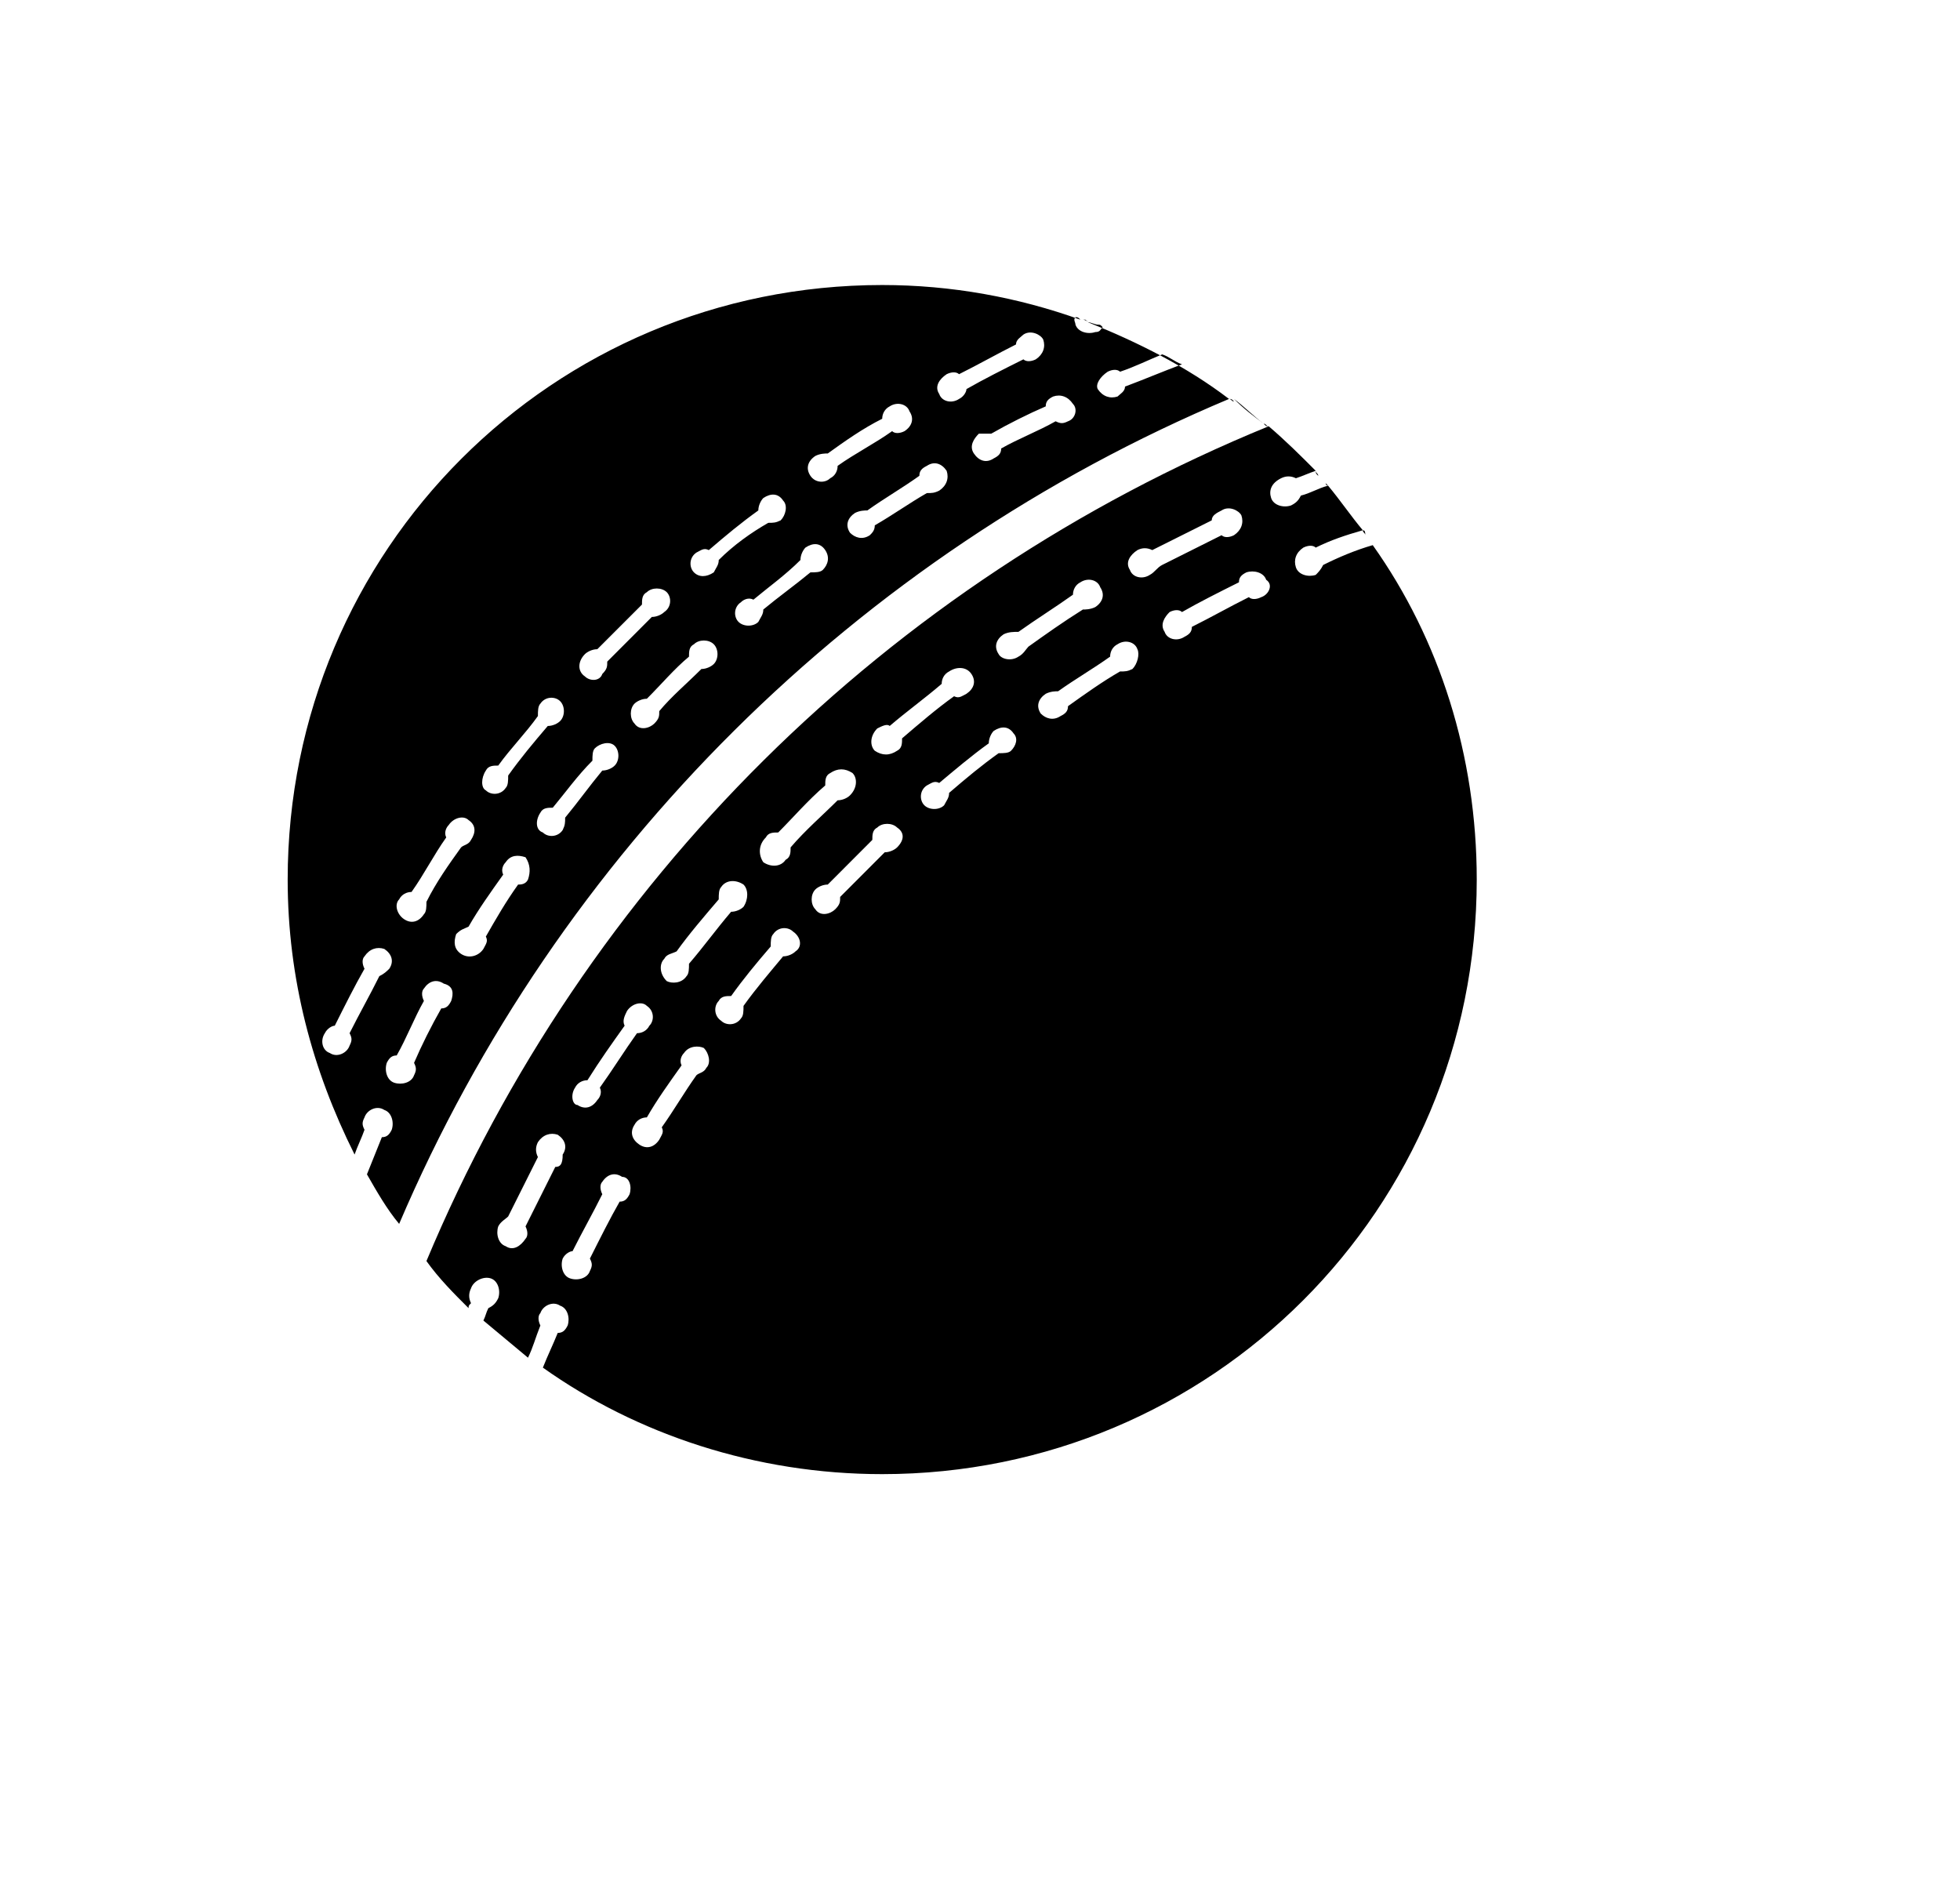
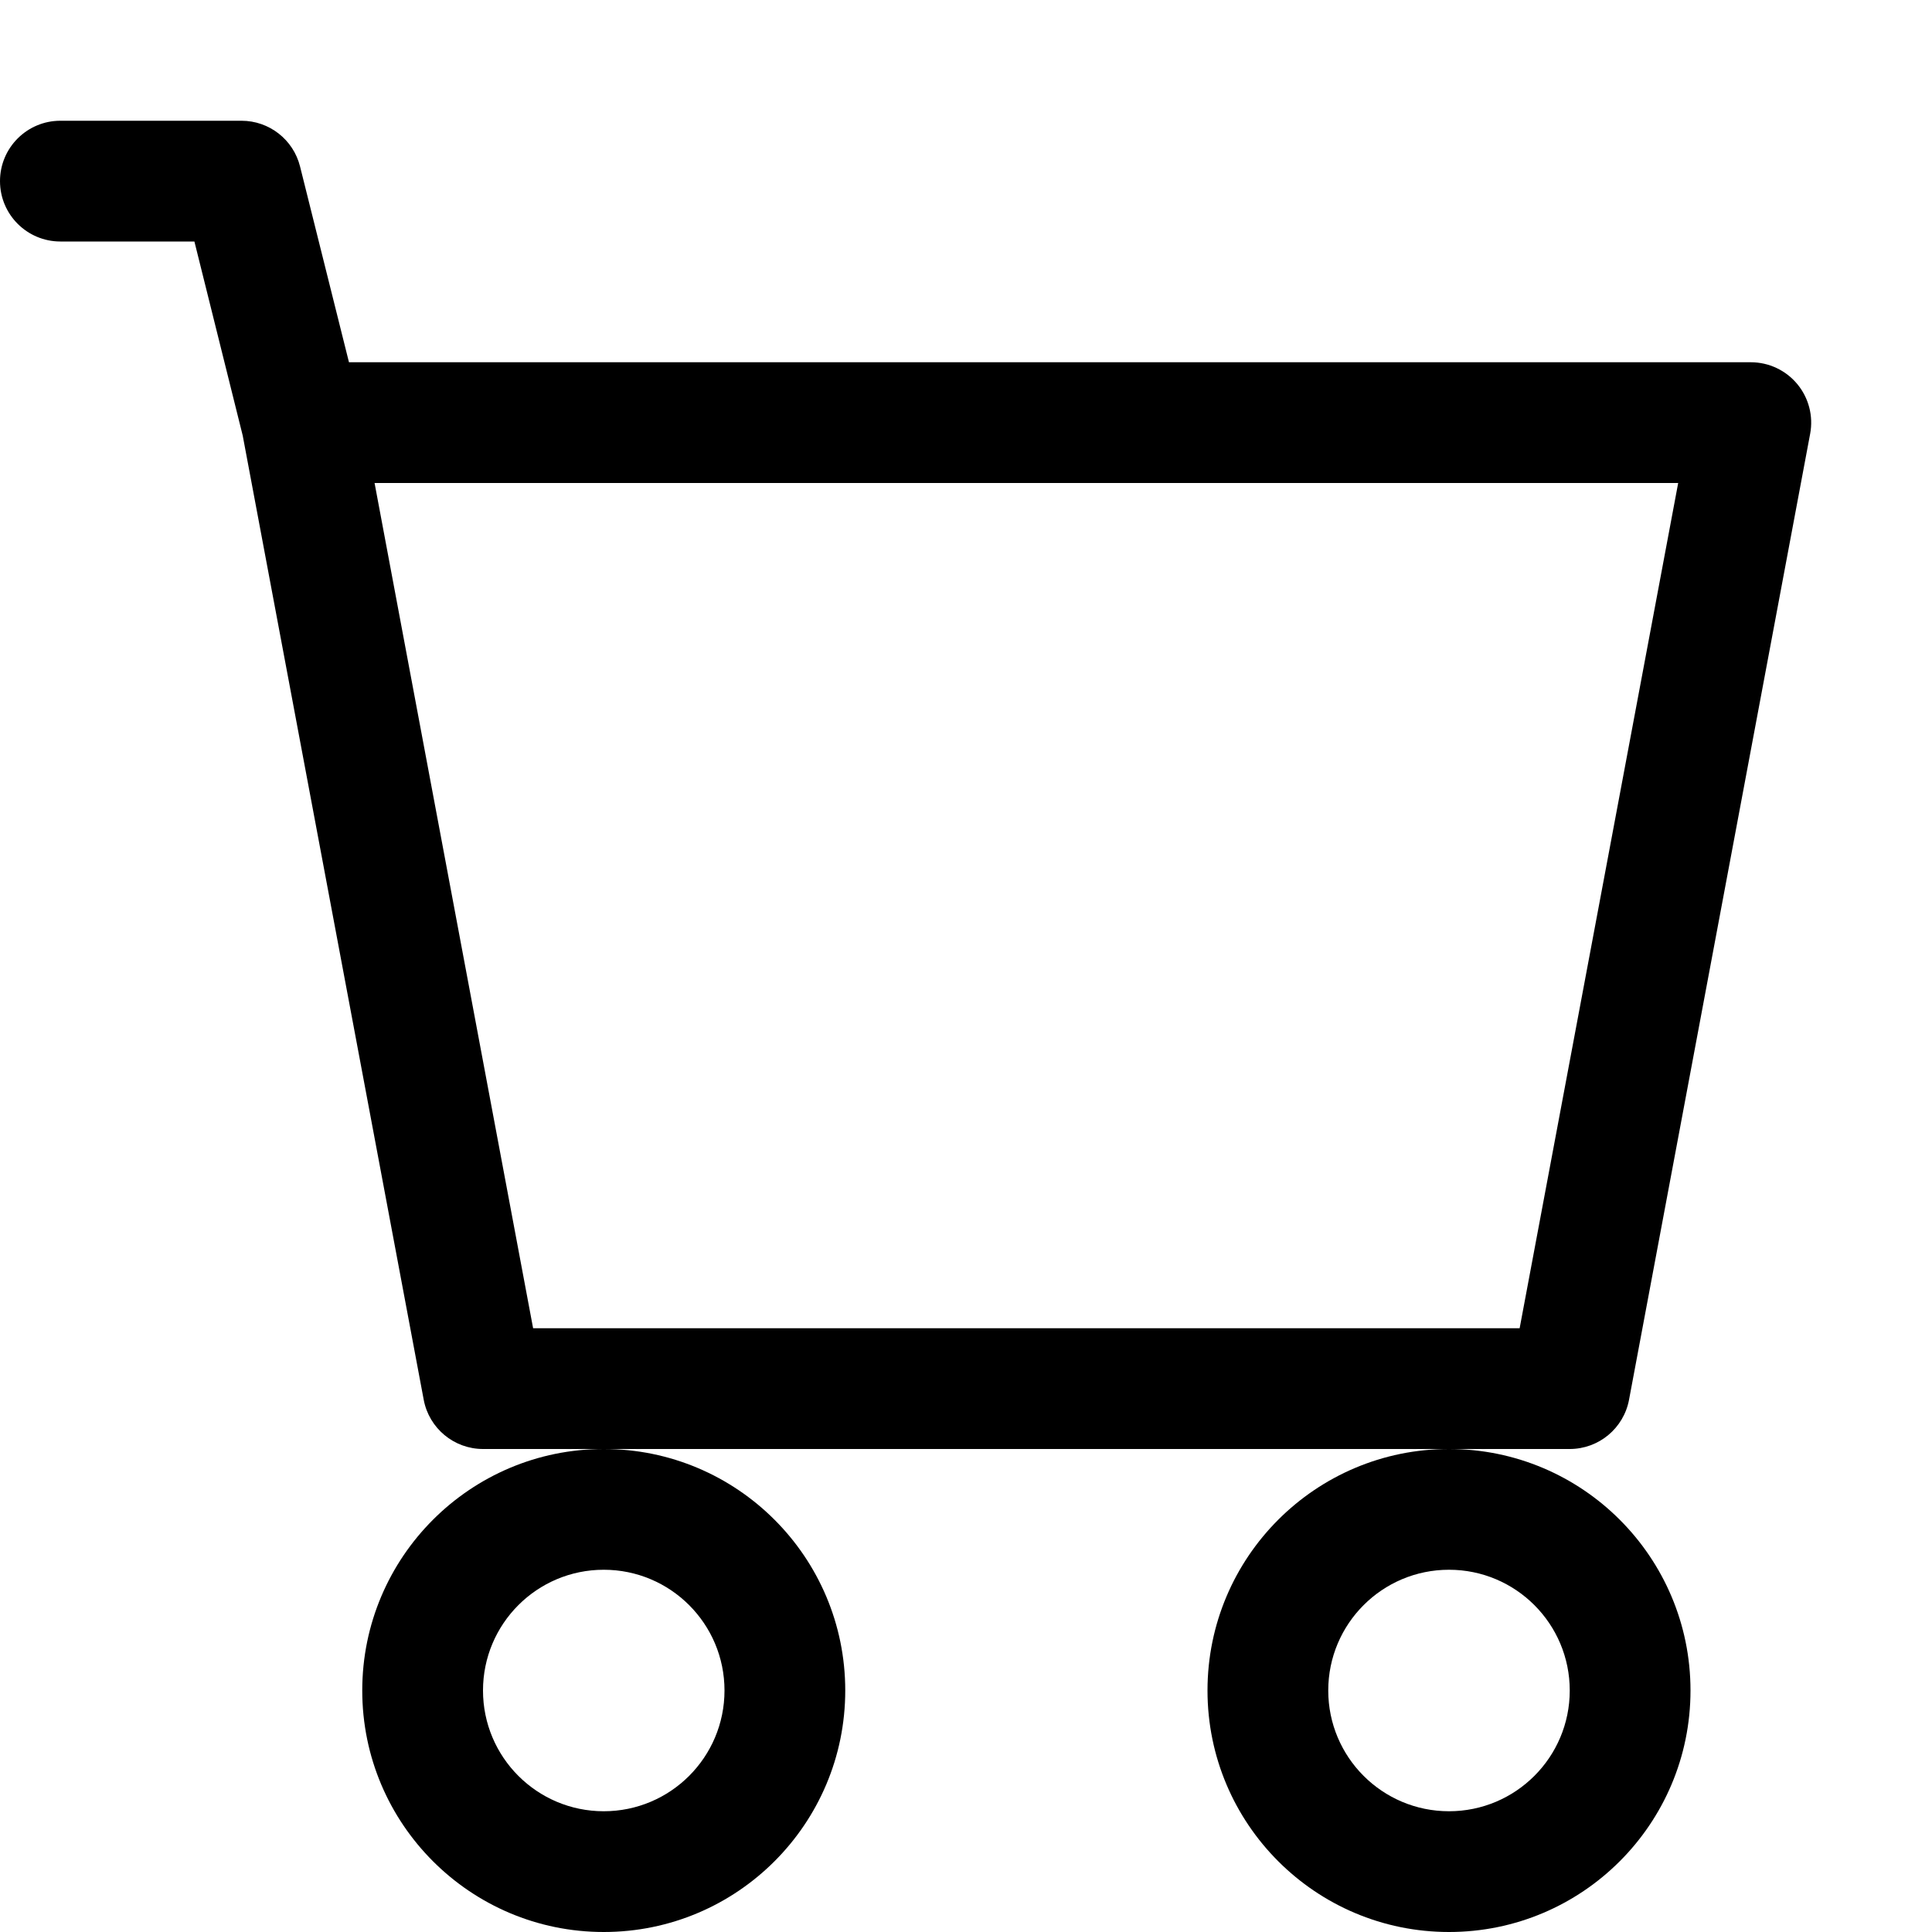
- <svg xmlns="http://www.w3.org/2000/svg" width="150" height="145" preserveAspectRatio="xMidYMid meet" version="1.0" viewBox="0 0 112.5 108.75" zoomAndPan="magnify">
-   <defs>
-     <clipPath id="1353b38e73">
-       <path d="M 24 24 L 84.762 24 L 84.762 84.609 L 24 84.609 Z M 24 24" clip-rule="nonzero" />
-     </clipPath>
-     <clipPath id="de131d443e">
-       <path d="M 16.512 16.359 L 71 16.359 L 71 71 L 16.512 71 Z M 16.512 16.359" clip-rule="nonzero" />
-     </clipPath>
-   </defs>
-   <g clip-path="url(#1353b38e73)">
-     <path fill="#000" fill-opacity="1" fill-rule="nonzero" d="M 78.793 31.289 C 77.797 31.574 76.801 32 75.949 32.426 C 75.805 32.711 75.664 32.852 75.52 32.996 C 75.094 33.137 74.527 32.996 74.383 32.566 C 74.242 32.141 74.383 31.715 74.809 31.43 C 75.094 31.289 75.379 31.289 75.52 31.43 C 76.375 31.004 77.227 30.719 78.223 30.434 C 77.512 29.582 76.941 28.73 76.23 27.875 C 75.664 28.02 75.238 28.301 74.668 28.445 C 74.527 28.73 74.383 28.871 74.098 29.012 C 73.672 29.156 73.105 29.012 72.961 28.586 C 72.82 28.16 72.961 27.734 73.531 27.449 C 73.816 27.309 74.098 27.309 74.383 27.449 C 74.809 27.309 75.094 27.164 75.52 27.023 C 74.668 26.168 73.816 25.316 72.82 24.465 C 50.922 33.422 33.574 50.625 24.477 72.379 C 25.188 73.375 26.039 74.23 26.895 75.082 C 26.895 74.941 26.895 74.941 27.035 74.797 C 26.895 74.512 26.895 74.23 27.035 73.945 C 27.176 73.52 27.746 73.234 28.172 73.375 C 28.598 73.52 28.742 74.086 28.598 74.512 C 28.457 74.797 28.316 74.941 28.031 75.082 C 27.887 75.367 27.887 75.508 27.746 75.793 C 28.598 76.504 29.453 77.215 30.305 77.926 C 30.59 77.355 30.73 76.789 31.016 76.078 C 30.875 75.793 30.875 75.508 31.016 75.367 C 31.16 74.941 31.727 74.656 32.152 74.941 C 32.582 75.082 32.723 75.652 32.582 76.078 C 32.438 76.363 32.297 76.504 32.012 76.504 C 31.727 77.215 31.441 77.785 31.16 78.496 C 36.562 82.332 43.387 84.609 50.637 84.609 C 69.551 84.609 84.762 69.395 84.762 50.484 C 84.762 43.375 82.629 36.691 78.793 31.289 Z M 43.957 48.066 C 44.098 47.781 44.383 47.781 44.668 47.781 C 45.52 46.93 46.371 45.934 47.367 45.082 C 47.367 44.797 47.367 44.512 47.652 44.371 C 48.078 44.086 48.504 44.086 48.934 44.371 C 49.215 44.652 49.215 45.223 48.789 45.648 C 48.648 45.793 48.363 45.934 48.078 45.934 C 47.227 46.785 46.23 47.641 45.379 48.637 C 45.379 48.918 45.379 49.203 45.094 49.348 C 44.809 49.773 44.238 49.773 43.812 49.488 C 43.527 49.062 43.527 48.492 43.957 48.066 Z M 38.125 55.035 C 38.27 54.75 38.551 54.75 38.836 54.605 C 39.547 53.613 40.402 52.617 41.254 51.621 C 41.254 51.336 41.254 51.051 41.395 50.91 C 41.68 50.484 42.25 50.484 42.676 50.77 C 42.961 51.051 42.961 51.621 42.676 52.047 C 42.535 52.191 42.25 52.332 41.965 52.332 C 41.113 53.328 40.402 54.324 39.547 55.316 C 39.547 55.602 39.547 55.887 39.406 56.027 C 39.121 56.457 38.551 56.457 38.27 56.312 C 37.84 55.887 37.84 55.316 38.125 55.035 Z M 33.008 62.426 C 33.148 62.145 33.434 62 33.719 62 C 34.43 60.863 35.141 59.867 35.852 58.871 C 35.707 58.59 35.852 58.305 35.992 58.02 C 36.277 57.594 36.848 57.449 37.129 57.734 C 37.559 58.02 37.559 58.59 37.273 58.871 C 37.129 59.156 36.848 59.301 36.562 59.301 C 35.852 60.293 35.141 61.434 34.43 62.426 C 34.57 62.711 34.43 62.996 34.285 63.137 C 34.004 63.566 33.574 63.707 33.148 63.422 C 32.863 63.422 32.723 62.855 33.008 62.426 Z M 31.871 66.977 C 31.301 68.113 30.73 69.254 30.164 70.391 C 30.305 70.676 30.305 70.957 30.164 71.102 C 29.879 71.527 29.453 71.812 29.027 71.527 C 28.598 71.387 28.457 70.816 28.598 70.391 C 28.742 70.105 29.027 69.965 29.168 69.82 C 29.738 68.684 30.305 67.547 30.875 66.41 C 30.73 66.125 30.73 65.84 30.875 65.555 C 31.16 65.129 31.586 64.988 32.012 65.129 C 32.438 65.414 32.582 65.84 32.297 66.266 C 32.297 66.836 32.152 66.977 31.871 66.977 Z M 36.137 68.543 C 35.992 68.824 35.852 68.969 35.566 68.969 C 34.996 69.965 34.43 71.102 33.859 72.238 C 34.004 72.523 34.004 72.664 33.859 72.949 C 33.719 73.375 33.148 73.52 32.723 73.375 C 32.297 73.234 32.152 72.664 32.297 72.238 C 32.438 71.953 32.723 71.812 32.863 71.812 C 33.434 70.676 34.004 69.68 34.57 68.543 C 34.43 68.258 34.43 67.973 34.57 67.832 C 34.855 67.402 35.281 67.262 35.707 67.547 C 36.137 67.547 36.277 68.113 36.137 68.543 Z M 40.543 61.289 C 40.402 61.574 40.117 61.574 39.973 61.715 C 39.262 62.711 38.695 63.707 37.984 64.703 C 38.125 64.988 37.984 65.129 37.84 65.414 C 37.559 65.84 37.129 65.98 36.703 65.699 C 36.277 65.414 36.137 64.988 36.418 64.559 C 36.562 64.277 36.848 64.133 37.129 64.133 C 37.699 63.137 38.41 62.145 39.121 61.148 C 38.98 60.863 39.121 60.578 39.262 60.438 C 39.547 60.012 40.117 60.012 40.402 60.152 C 40.684 60.438 40.828 61.004 40.543 61.289 Z M 45.66 54.605 C 45.52 54.75 45.234 54.891 44.949 54.891 C 44.238 55.746 43.387 56.738 42.676 57.734 C 42.676 58.02 42.676 58.305 42.535 58.445 C 42.25 58.871 41.68 58.871 41.395 58.59 C 40.969 58.305 40.969 57.734 41.254 57.449 C 41.395 57.168 41.68 57.168 41.965 57.168 C 42.676 56.172 43.387 55.316 44.238 54.324 C 44.238 54.039 44.238 53.754 44.383 53.613 C 44.668 53.184 45.234 53.184 45.52 53.469 C 45.945 53.754 46.09 54.324 45.66 54.605 Z M 51.492 48.637 C 51.348 48.777 51.066 48.918 50.781 48.918 C 49.926 49.773 49.074 50.625 48.223 51.48 C 48.223 51.762 48.223 51.906 47.938 52.191 C 47.652 52.473 47.082 52.617 46.801 52.191 C 46.516 51.906 46.516 51.336 46.801 51.051 C 46.941 50.91 47.227 50.77 47.512 50.77 C 48.363 49.914 49.215 49.062 50.07 48.207 C 50.07 47.926 50.07 47.641 50.355 47.496 C 50.637 47.215 51.207 47.215 51.492 47.496 C 51.918 47.781 51.918 48.207 51.492 48.637 Z M 51.492 43.09 C 51.066 43.375 50.637 43.375 50.211 43.09 C 49.926 42.805 49.926 42.238 50.355 41.809 C 50.637 41.668 50.922 41.527 51.066 41.668 C 52.059 40.816 53.055 40.105 54.051 39.25 C 54.051 38.965 54.191 38.684 54.477 38.539 C 54.902 38.254 55.473 38.254 55.758 38.684 C 56.043 39.109 55.898 39.535 55.473 39.82 C 55.188 39.961 55.047 40.105 54.762 39.961 C 53.766 40.672 52.77 41.527 51.777 42.379 C 51.777 42.664 51.777 42.949 51.492 43.09 Z M 58.031 43.09 C 57.891 43.23 57.605 43.23 57.32 43.23 C 56.324 43.941 55.473 44.652 54.477 45.508 C 54.477 45.793 54.336 45.934 54.191 46.219 C 53.91 46.504 53.34 46.504 53.055 46.219 C 52.77 45.934 52.77 45.363 53.199 45.082 C 53.48 44.938 53.625 44.797 53.91 44.938 C 54.762 44.227 55.758 43.375 56.754 42.664 C 56.754 42.379 56.895 42.094 57.035 41.953 C 57.465 41.668 57.891 41.668 58.176 42.094 C 58.457 42.379 58.316 42.805 58.031 43.09 Z M 58.457 37.688 C 58.031 37.973 57.465 37.828 57.32 37.543 C 57.035 37.117 57.18 36.691 57.605 36.406 C 57.891 36.266 58.176 36.266 58.457 36.266 C 59.453 35.555 60.59 34.844 61.586 34.133 C 61.586 33.848 61.73 33.562 62.012 33.422 C 62.441 33.137 63.008 33.277 63.152 33.707 C 63.434 34.133 63.293 34.559 62.867 34.844 C 62.582 34.984 62.297 34.984 62.156 34.984 C 61.02 35.695 60.023 36.406 59.027 37.117 C 58.887 37.262 58.742 37.543 58.457 37.688 Z M 65 38.398 C 64.715 38.539 64.574 38.539 64.289 38.539 C 63.293 39.109 62.297 39.82 61.301 40.531 C 61.301 40.816 61.16 40.957 60.875 41.098 C 60.449 41.383 60.023 41.242 59.738 40.957 C 59.453 40.531 59.598 40.105 60.023 39.82 C 60.309 39.676 60.59 39.676 60.734 39.676 C 61.73 38.965 62.723 38.398 63.719 37.688 C 63.719 37.402 63.863 37.117 64.145 36.977 C 64.574 36.691 65.141 36.832 65.285 37.262 C 65.426 37.543 65.285 38.113 65 38.398 Z M 65.996 32.996 C 65.566 33.277 65 33.137 64.855 32.711 C 64.574 32.285 64.855 31.855 65.285 31.574 C 65.566 31.43 65.852 31.43 66.137 31.574 C 67.273 31.004 68.41 30.434 69.551 29.867 C 69.551 29.582 69.832 29.441 70.117 29.297 C 70.543 29.012 71.113 29.297 71.254 29.582 C 71.398 30.008 71.254 30.434 70.828 30.719 C 70.543 30.863 70.262 30.863 70.117 30.719 C 68.98 31.289 67.844 31.855 66.707 32.426 C 66.422 32.566 66.277 32.852 65.996 32.996 Z M 72.395 34.273 C 72.109 34.418 71.824 34.418 71.684 34.273 C 70.543 34.844 69.551 35.41 68.41 35.98 C 68.41 36.266 68.27 36.406 67.984 36.551 C 67.559 36.832 66.988 36.691 66.848 36.266 C 66.562 35.84 66.848 35.41 67.133 35.129 C 67.418 34.984 67.699 34.984 67.844 35.129 C 68.84 34.559 69.977 33.988 71.113 33.422 C 71.113 33.137 71.254 32.996 71.539 32.852 C 71.965 32.711 72.535 32.852 72.676 33.277 C 73.105 33.562 72.82 34.133 72.395 34.273 Z M 72.395 34.273" />
-   </g>
-   <path fill="#000" fill-opacity="1" fill-rule="nonzero" d="M 78.223 30.434 C 78.223 30.578 78.363 30.578 78.363 30.719 C 78.363 30.578 78.363 30.434 78.223 30.434 Z M 78.223 30.434" />
-   <path fill="#000" fill-opacity="1" fill-rule="nonzero" d="M 72.535 24.32 C 71.965 23.895 71.398 23.324 70.828 22.898 C 71.398 23.469 71.965 23.895 72.535 24.32 Z M 72.535 24.32" />
-   <path fill="#000" fill-opacity="1" fill-rule="nonzero" d="M 62.297 18.348 C 62.156 18.348 62.156 18.348 62.156 18.348 C 62.297 18.348 62.441 18.492 62.582 18.492 C 62.441 18.492 62.297 18.348 62.297 18.348 Z M 62.297 18.348" />
-   <path fill="#000" fill-opacity="1" fill-rule="nonzero" d="M 75.664 27.309 C 75.805 27.449 75.949 27.59 76.09 27.734 C 75.949 27.59 75.805 27.449 75.664 27.309 Z M 75.664 27.309" />
-   <path fill="#000" fill-opacity="1" fill-rule="nonzero" d="M 75.52 27.023 C 75.379 27.023 75.379 27.023 75.52 27.023 C 75.52 27.164 75.664 27.164 75.664 27.309 C 75.52 27.164 75.52 27.164 75.52 27.023 Z M 75.52 27.023" />
-   <path fill="#000" fill-opacity="1" fill-rule="nonzero" d="M 76.23 27.875 C 76.23 27.875 76.09 27.734 76.09 27.734 C 76.09 27.734 76.09 27.875 76.23 27.875 Z M 76.23 27.875" />
-   <path fill="#000" fill-opacity="1" fill-rule="nonzero" d="M 72.535 24.32 C 72.676 24.32 72.676 24.465 72.82 24.465 C 72.676 24.465 72.676 24.465 72.535 24.32 Z M 72.535 24.32" />
-   <path fill="#000" fill-opacity="1" fill-rule="nonzero" d="M 70.543 22.898 C 70.688 22.898 70.688 23.043 70.828 23.043 C 70.688 22.898 70.688 22.898 70.543 22.898 Z M 70.543 22.898" />
-   <g clip-path="url(#de131d443e)">
-     <path fill="#000" fill-opacity="1" fill-rule="nonzero" d="M 63.008 18.633 C 63.152 18.633 63.152 18.633 63.293 18.777 C 63.152 18.918 63.152 19.059 62.867 19.059 C 62.441 19.203 61.871 19.059 61.73 18.633 C 61.73 18.492 61.586 18.348 61.73 18.207 C 61.871 18.207 61.871 18.207 62.012 18.348 C 58.457 17.07 54.621 16.359 50.637 16.359 C 31.727 16.359 16.512 31.574 16.512 50.484 C 16.512 56.172 17.934 61.434 20.352 66.266 C 20.496 65.84 20.777 65.27 20.922 64.844 C 20.777 64.559 20.777 64.418 20.922 64.133 C 21.062 63.707 21.633 63.422 22.059 63.707 C 22.484 63.848 22.629 64.418 22.484 64.844 C 22.344 65.129 22.199 65.27 21.918 65.27 C 21.633 65.98 21.348 66.691 21.062 67.402 C 21.633 68.398 22.199 69.395 22.91 70.246 C 32.012 48.918 49.215 31.855 70.543 22.898 C 68.129 21.051 65.285 19.629 62.441 18.492 C 62.582 18.492 62.867 18.633 63.008 18.633 Z M 33.574 37.543 C 33.719 37.402 34.004 37.262 34.285 37.262 C 35.141 36.406 35.992 35.555 36.848 34.699 C 36.848 34.418 36.848 34.133 37.129 33.988 C 37.414 33.707 37.984 33.707 38.27 33.988 C 38.551 34.273 38.551 34.844 38.125 35.129 C 37.984 35.27 37.699 35.41 37.414 35.41 C 36.562 36.266 35.707 37.117 34.855 37.973 C 34.855 38.254 34.855 38.398 34.57 38.684 C 34.43 39.109 33.859 39.109 33.574 38.824 C 33.148 38.539 33.148 37.973 33.574 37.543 Z M 27.887 44.227 C 28.031 43.941 28.316 43.941 28.598 43.941 C 29.309 42.949 30.164 42.094 30.875 41.098 C 30.875 40.816 30.875 40.531 31.016 40.387 C 31.301 39.961 31.871 39.961 32.152 40.246 C 32.438 40.531 32.438 41.098 32.152 41.383 C 32.012 41.527 31.727 41.668 31.441 41.668 C 30.59 42.664 29.879 43.516 29.168 44.512 C 29.168 44.797 29.168 45.082 29.027 45.223 C 28.742 45.648 28.172 45.648 27.887 45.363 C 27.605 45.223 27.605 44.652 27.887 44.227 Z M 22.91 51.621 C 23.055 51.336 23.34 51.195 23.621 51.195 C 24.332 50.199 24.902 49.062 25.613 48.066 C 25.473 47.781 25.613 47.496 25.754 47.355 C 26.039 46.93 26.609 46.785 26.895 47.07 C 27.32 47.355 27.32 47.781 27.035 48.207 C 26.895 48.492 26.609 48.492 26.465 48.637 C 25.754 49.629 25.043 50.625 24.477 51.762 C 24.477 52.047 24.477 52.332 24.332 52.473 C 24.051 52.902 23.621 53.043 23.195 52.758 C 22.77 52.473 22.629 51.906 22.91 51.621 Z M 21.773 56.027 C 21.207 57.168 20.637 58.16 20.066 59.301 C 20.211 59.582 20.211 59.727 20.066 60.012 C 19.926 60.438 19.355 60.723 18.93 60.438 C 18.504 60.293 18.363 59.727 18.645 59.301 C 18.789 59.016 19.074 58.871 19.215 58.871 C 19.785 57.734 20.352 56.598 20.922 55.602 C 20.777 55.316 20.777 55.035 20.922 54.891 C 21.207 54.465 21.633 54.324 22.059 54.465 C 22.484 54.75 22.629 55.176 22.344 55.602 C 22.199 55.746 22.059 55.887 21.773 56.027 Z M 25.898 57.449 C 25.754 57.734 25.613 57.879 25.328 57.879 C 24.762 58.871 24.191 60.012 23.766 61.004 C 23.906 61.289 23.906 61.434 23.766 61.715 C 23.621 62.145 23.055 62.285 22.629 62.145 C 22.199 62 22.059 61.434 22.199 61.004 C 22.344 60.723 22.484 60.578 22.77 60.578 C 23.34 59.582 23.766 58.445 24.332 57.449 C 24.191 57.168 24.191 56.883 24.332 56.738 C 24.617 56.312 25.043 56.172 25.473 56.457 C 26.039 56.598 26.039 57.023 25.898 57.449 Z M 30.305 50.484 C 30.164 50.77 29.879 50.77 29.738 50.77 C 29.027 51.762 28.457 52.758 27.887 53.754 C 28.031 54.039 27.887 54.18 27.746 54.465 C 27.461 54.891 26.895 55.035 26.465 54.75 C 26.039 54.465 26.039 54.039 26.184 53.613 C 26.465 53.328 26.609 53.328 26.895 53.184 C 27.461 52.191 28.172 51.195 28.883 50.199 C 28.742 49.914 28.883 49.629 29.027 49.488 C 29.309 49.062 29.738 49.062 30.164 49.203 C 30.449 49.629 30.449 50.059 30.305 50.484 Z M 35.281 43.941 C 35.141 44.086 34.855 44.227 34.57 44.227 C 33.859 45.082 33.148 46.074 32.438 46.93 C 32.438 47.215 32.438 47.355 32.297 47.641 C 32.012 48.066 31.441 48.066 31.16 47.781 C 30.73 47.641 30.73 47.07 31.016 46.645 C 31.16 46.359 31.441 46.359 31.727 46.359 C 32.438 45.508 33.148 44.512 34.004 43.66 C 34.004 43.375 34.004 43.09 34.145 42.949 C 34.43 42.664 34.996 42.52 35.281 42.805 C 35.566 43.09 35.566 43.66 35.281 43.941 Z M 40.969 38.113 C 40.828 38.254 40.543 38.398 40.258 38.398 C 39.406 39.25 38.551 39.961 37.84 40.816 C 37.84 41.098 37.84 41.242 37.559 41.527 C 37.273 41.809 36.703 41.953 36.418 41.527 C 36.137 41.242 36.137 40.672 36.418 40.387 C 36.562 40.246 36.848 40.105 37.129 40.105 C 37.984 39.25 38.695 38.398 39.547 37.688 C 39.547 37.402 39.547 37.117 39.832 36.977 C 40.117 36.691 40.684 36.691 40.969 36.977 C 41.254 37.262 41.254 37.828 40.969 38.113 Z M 41.254 32.141 C 41.254 32.426 41.113 32.566 40.969 32.852 C 40.543 33.137 40.117 33.137 39.832 32.852 C 39.547 32.566 39.547 32 39.973 31.715 C 40.258 31.574 40.402 31.43 40.684 31.574 C 41.68 30.719 42.535 30.008 43.527 29.297 C 43.527 29.012 43.672 28.73 43.812 28.586 C 44.238 28.301 44.668 28.301 44.949 28.73 C 45.234 29.012 45.094 29.582 44.809 29.867 C 44.523 30.008 44.383 30.008 44.098 30.008 C 43.102 30.578 42.105 31.289 41.254 32.141 Z M 47.227 32.711 C 47.082 32.852 46.801 32.852 46.516 32.852 C 45.66 33.562 44.668 34.273 43.812 34.984 C 43.812 35.27 43.672 35.41 43.527 35.695 C 43.246 35.98 42.676 35.98 42.391 35.695 C 42.105 35.41 42.105 34.844 42.535 34.559 C 42.676 34.418 42.961 34.273 43.246 34.418 C 44.098 33.707 45.094 32.996 45.945 32.141 C 45.945 31.855 46.09 31.574 46.23 31.43 C 46.656 31.145 47.082 31.145 47.367 31.574 C 47.652 32 47.512 32.426 47.227 32.711 Z M 47.652 27.449 C 47.367 27.734 46.801 27.734 46.516 27.309 C 46.23 26.879 46.371 26.453 46.801 26.168 C 47.082 26.027 47.367 26.027 47.512 26.027 C 48.504 25.316 49.5 24.605 50.637 24.035 C 50.637 23.754 50.781 23.469 51.066 23.324 C 51.492 23.043 52.059 23.184 52.203 23.609 C 52.488 24.035 52.344 24.465 51.918 24.746 C 51.633 24.891 51.348 24.891 51.207 24.746 C 50.211 25.457 49.074 26.027 48.078 26.738 C 48.078 27.023 47.938 27.309 47.652 27.449 Z M 53.91 28.16 C 53.625 28.301 53.48 28.301 53.199 28.301 C 52.203 28.871 51.207 29.582 50.211 30.152 C 50.211 30.434 50.07 30.578 49.926 30.719 C 49.5 31.004 49.074 30.863 48.789 30.578 C 48.504 30.152 48.648 29.723 49.074 29.441 C 49.359 29.297 49.645 29.297 49.785 29.297 C 50.781 28.586 51.777 28.02 52.77 27.309 C 52.77 27.023 52.914 26.879 53.199 26.738 C 53.625 26.453 54.051 26.598 54.336 27.023 C 54.477 27.449 54.336 27.875 53.91 28.16 Z M 55.047 22.898 C 54.621 23.184 54.051 23.043 53.91 22.613 C 53.625 22.188 53.91 21.762 54.336 21.477 C 54.621 21.336 54.902 21.336 55.047 21.477 C 56.184 20.91 57.18 20.34 58.316 19.77 C 58.316 19.488 58.602 19.344 58.742 19.203 C 59.168 18.918 59.738 19.203 59.879 19.488 C 60.023 19.914 59.879 20.34 59.453 20.625 C 59.168 20.766 58.887 20.766 58.742 20.625 C 57.605 21.191 56.469 21.762 55.473 22.332 C 55.473 22.473 55.332 22.758 55.047 22.898 Z M 61.301 24.18 C 61.02 24.32 60.875 24.32 60.59 24.18 C 59.598 24.746 58.457 25.176 57.465 25.742 C 57.465 26.027 57.32 26.168 57.035 26.312 C 56.609 26.598 56.184 26.453 55.898 26.027 C 55.613 25.602 55.898 25.176 56.184 24.891 C 56.469 24.891 56.754 24.891 56.895 24.891 C 57.891 24.32 59.027 23.754 60.023 23.324 C 60.023 23.043 60.164 22.898 60.449 22.758 C 60.875 22.613 61.301 22.758 61.586 23.184 C 61.871 23.469 61.73 24.035 61.301 24.18 Z M 63.578 21.336 C 63.863 21.191 64.145 21.191 64.289 21.336 C 65.141 21.051 65.996 20.625 66.707 20.34 C 67.133 20.48 67.418 20.766 67.844 20.91 C 66.707 21.336 65.711 21.762 64.574 22.188 C 64.574 22.473 64.289 22.613 64.145 22.758 C 63.719 22.898 63.293 22.758 63.008 22.332 C 62.867 22.047 63.152 21.621 63.578 21.336 Z M 63.578 21.336" />
-   </g>
+ <svg xmlns="http://www.w3.org/2000/svg" width="16" height="16" fill="currentColor" class="bi bi-cart" viewBox="0 0 16 16">
+   <path d="M0 1.5A.5.5 0 0 1 .5 1H2a.5.5 0 0 1 .485.379L2.89 3H14.5a.5.5 0 0 1 .491.592l-1.5 8A.5.5 0 0 1 13 12H4a.5.5 0 0 1-.491-.408L2.01 3.607 1.61 2H.5a.5.5 0 0 1-.5-.5zM3.102 4l1.313 7h8.17l1.313-7H3.102zM5 12a2 2 0 1 0 0 4 2 2 0 0 0 0-4zm7 0a2 2 0 1 0 0 4 2 2 0 0 0 0-4zm-7 1a1 1 0 1 1 0 2 1 1 0 0 1 0-2zm7 0a1 1 0 1 1 0 2 1 1 0 0 1 0-2z" />
</svg>
